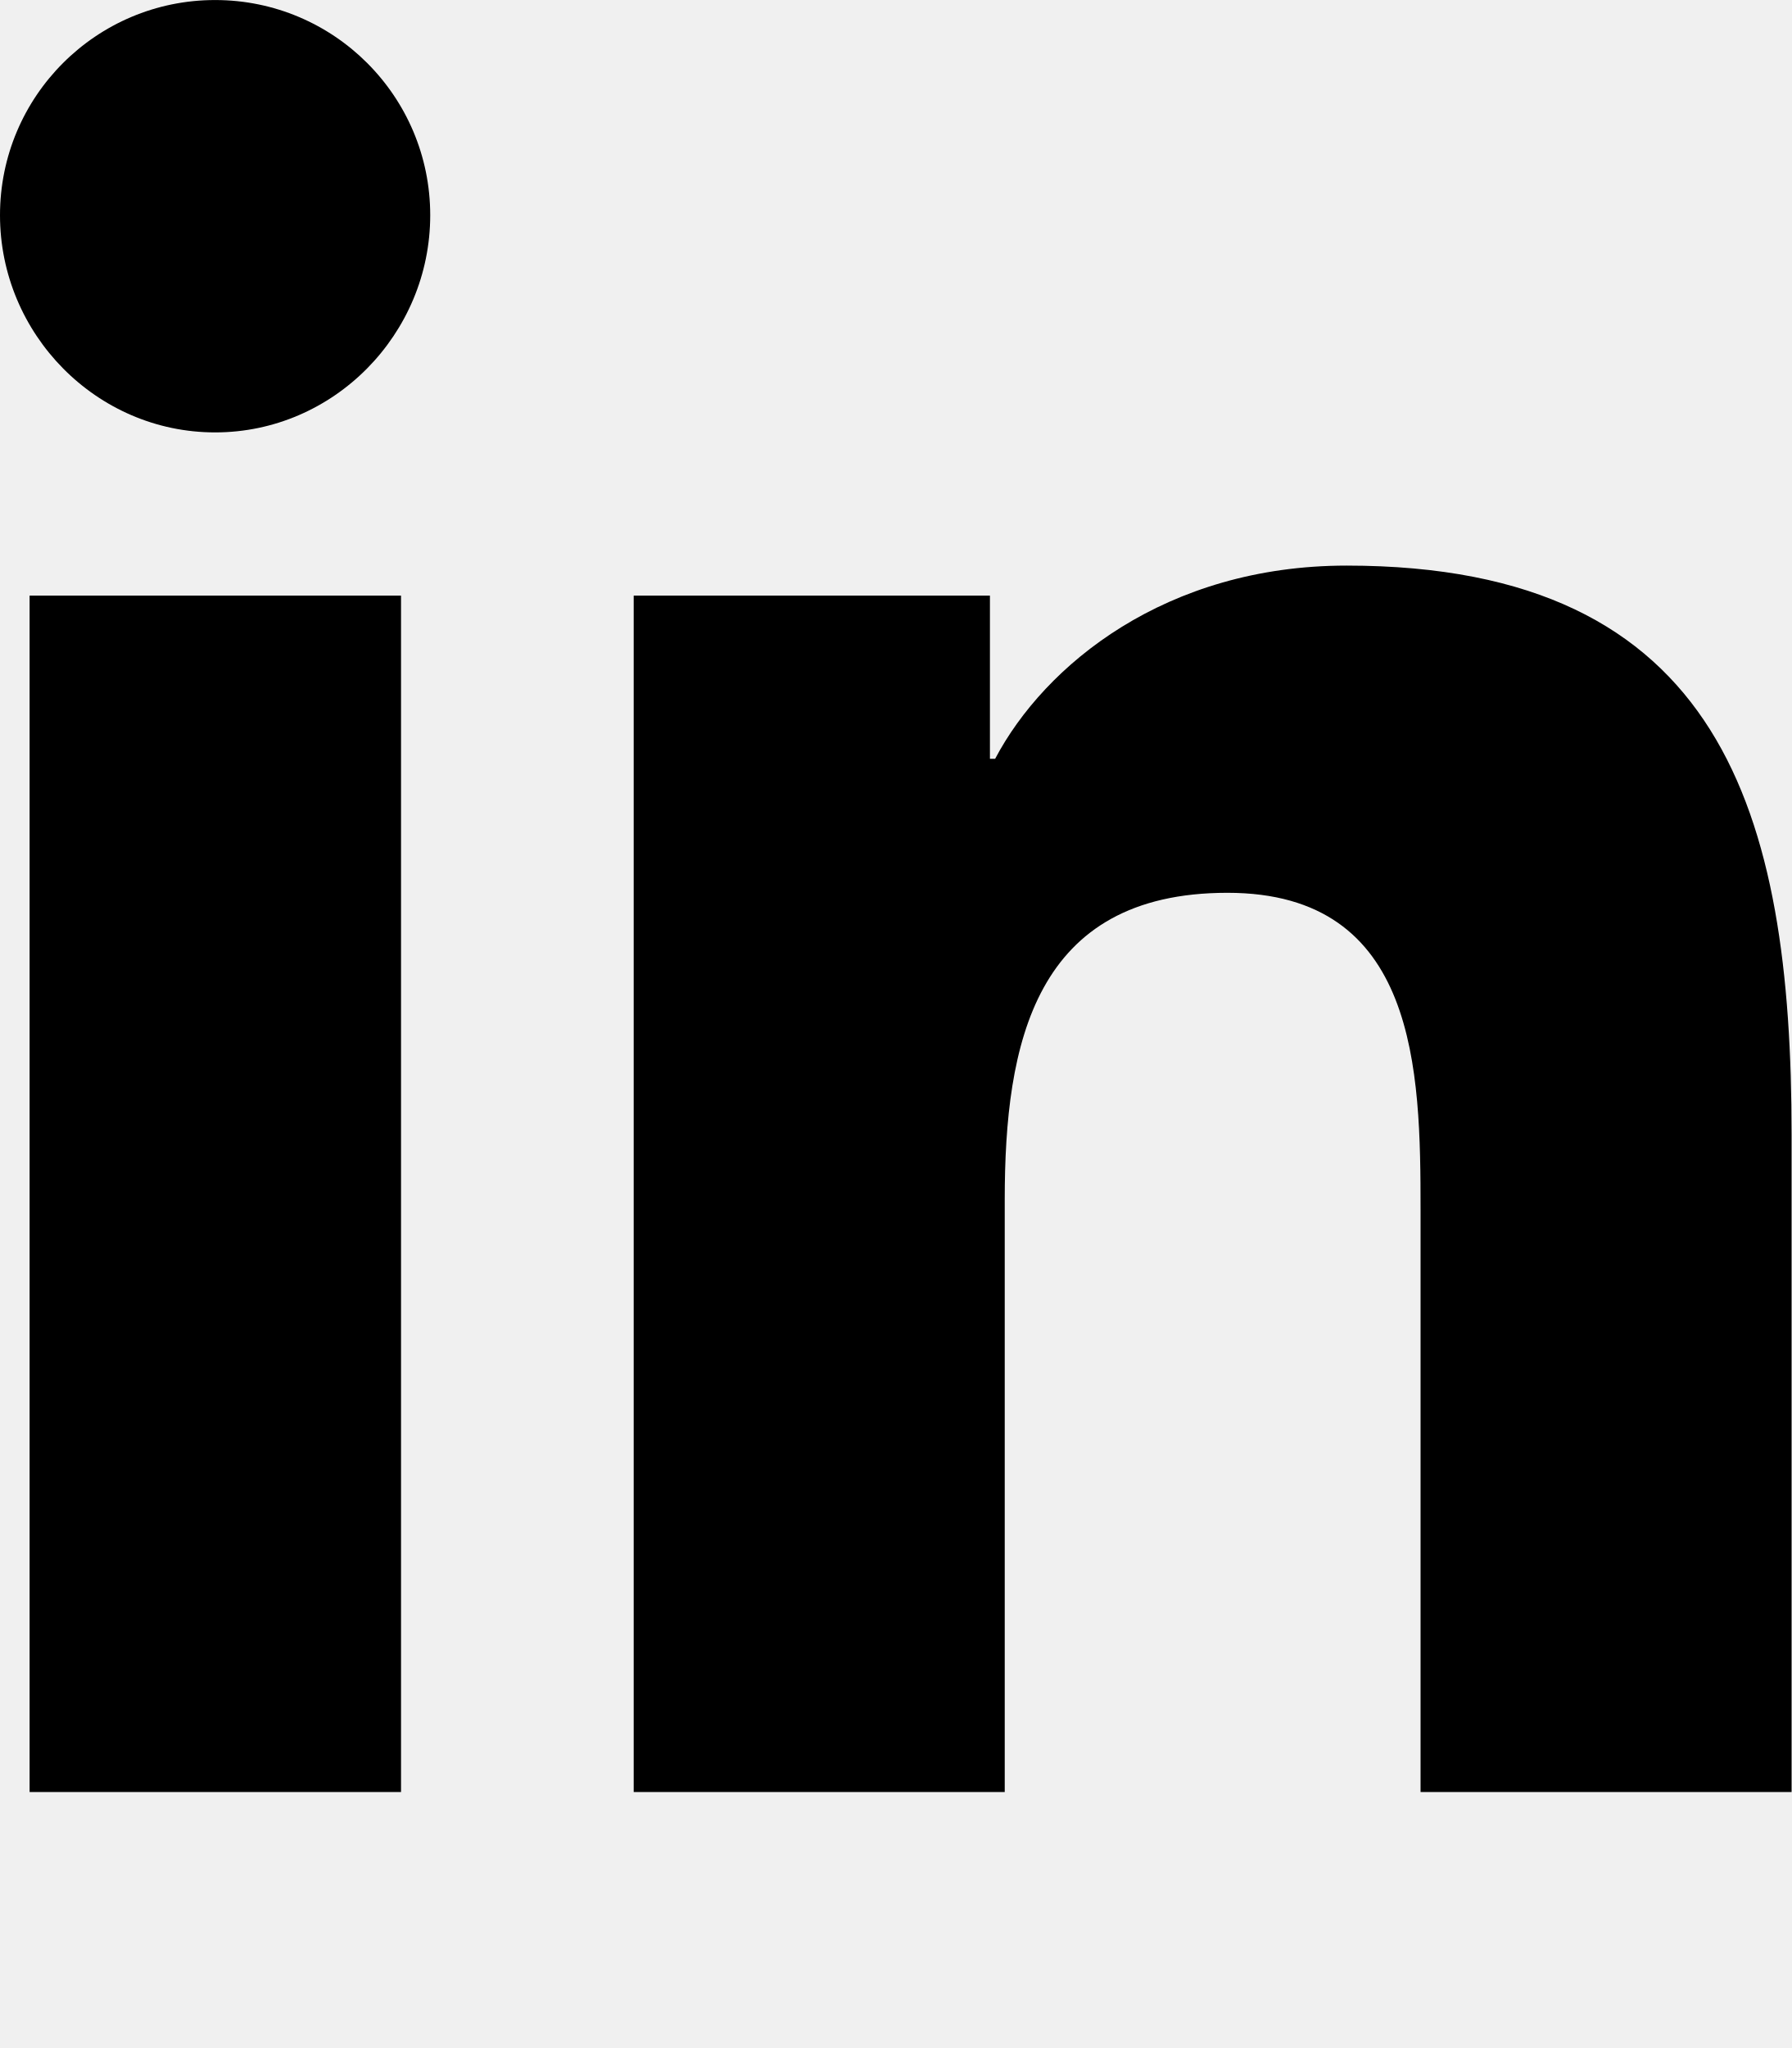
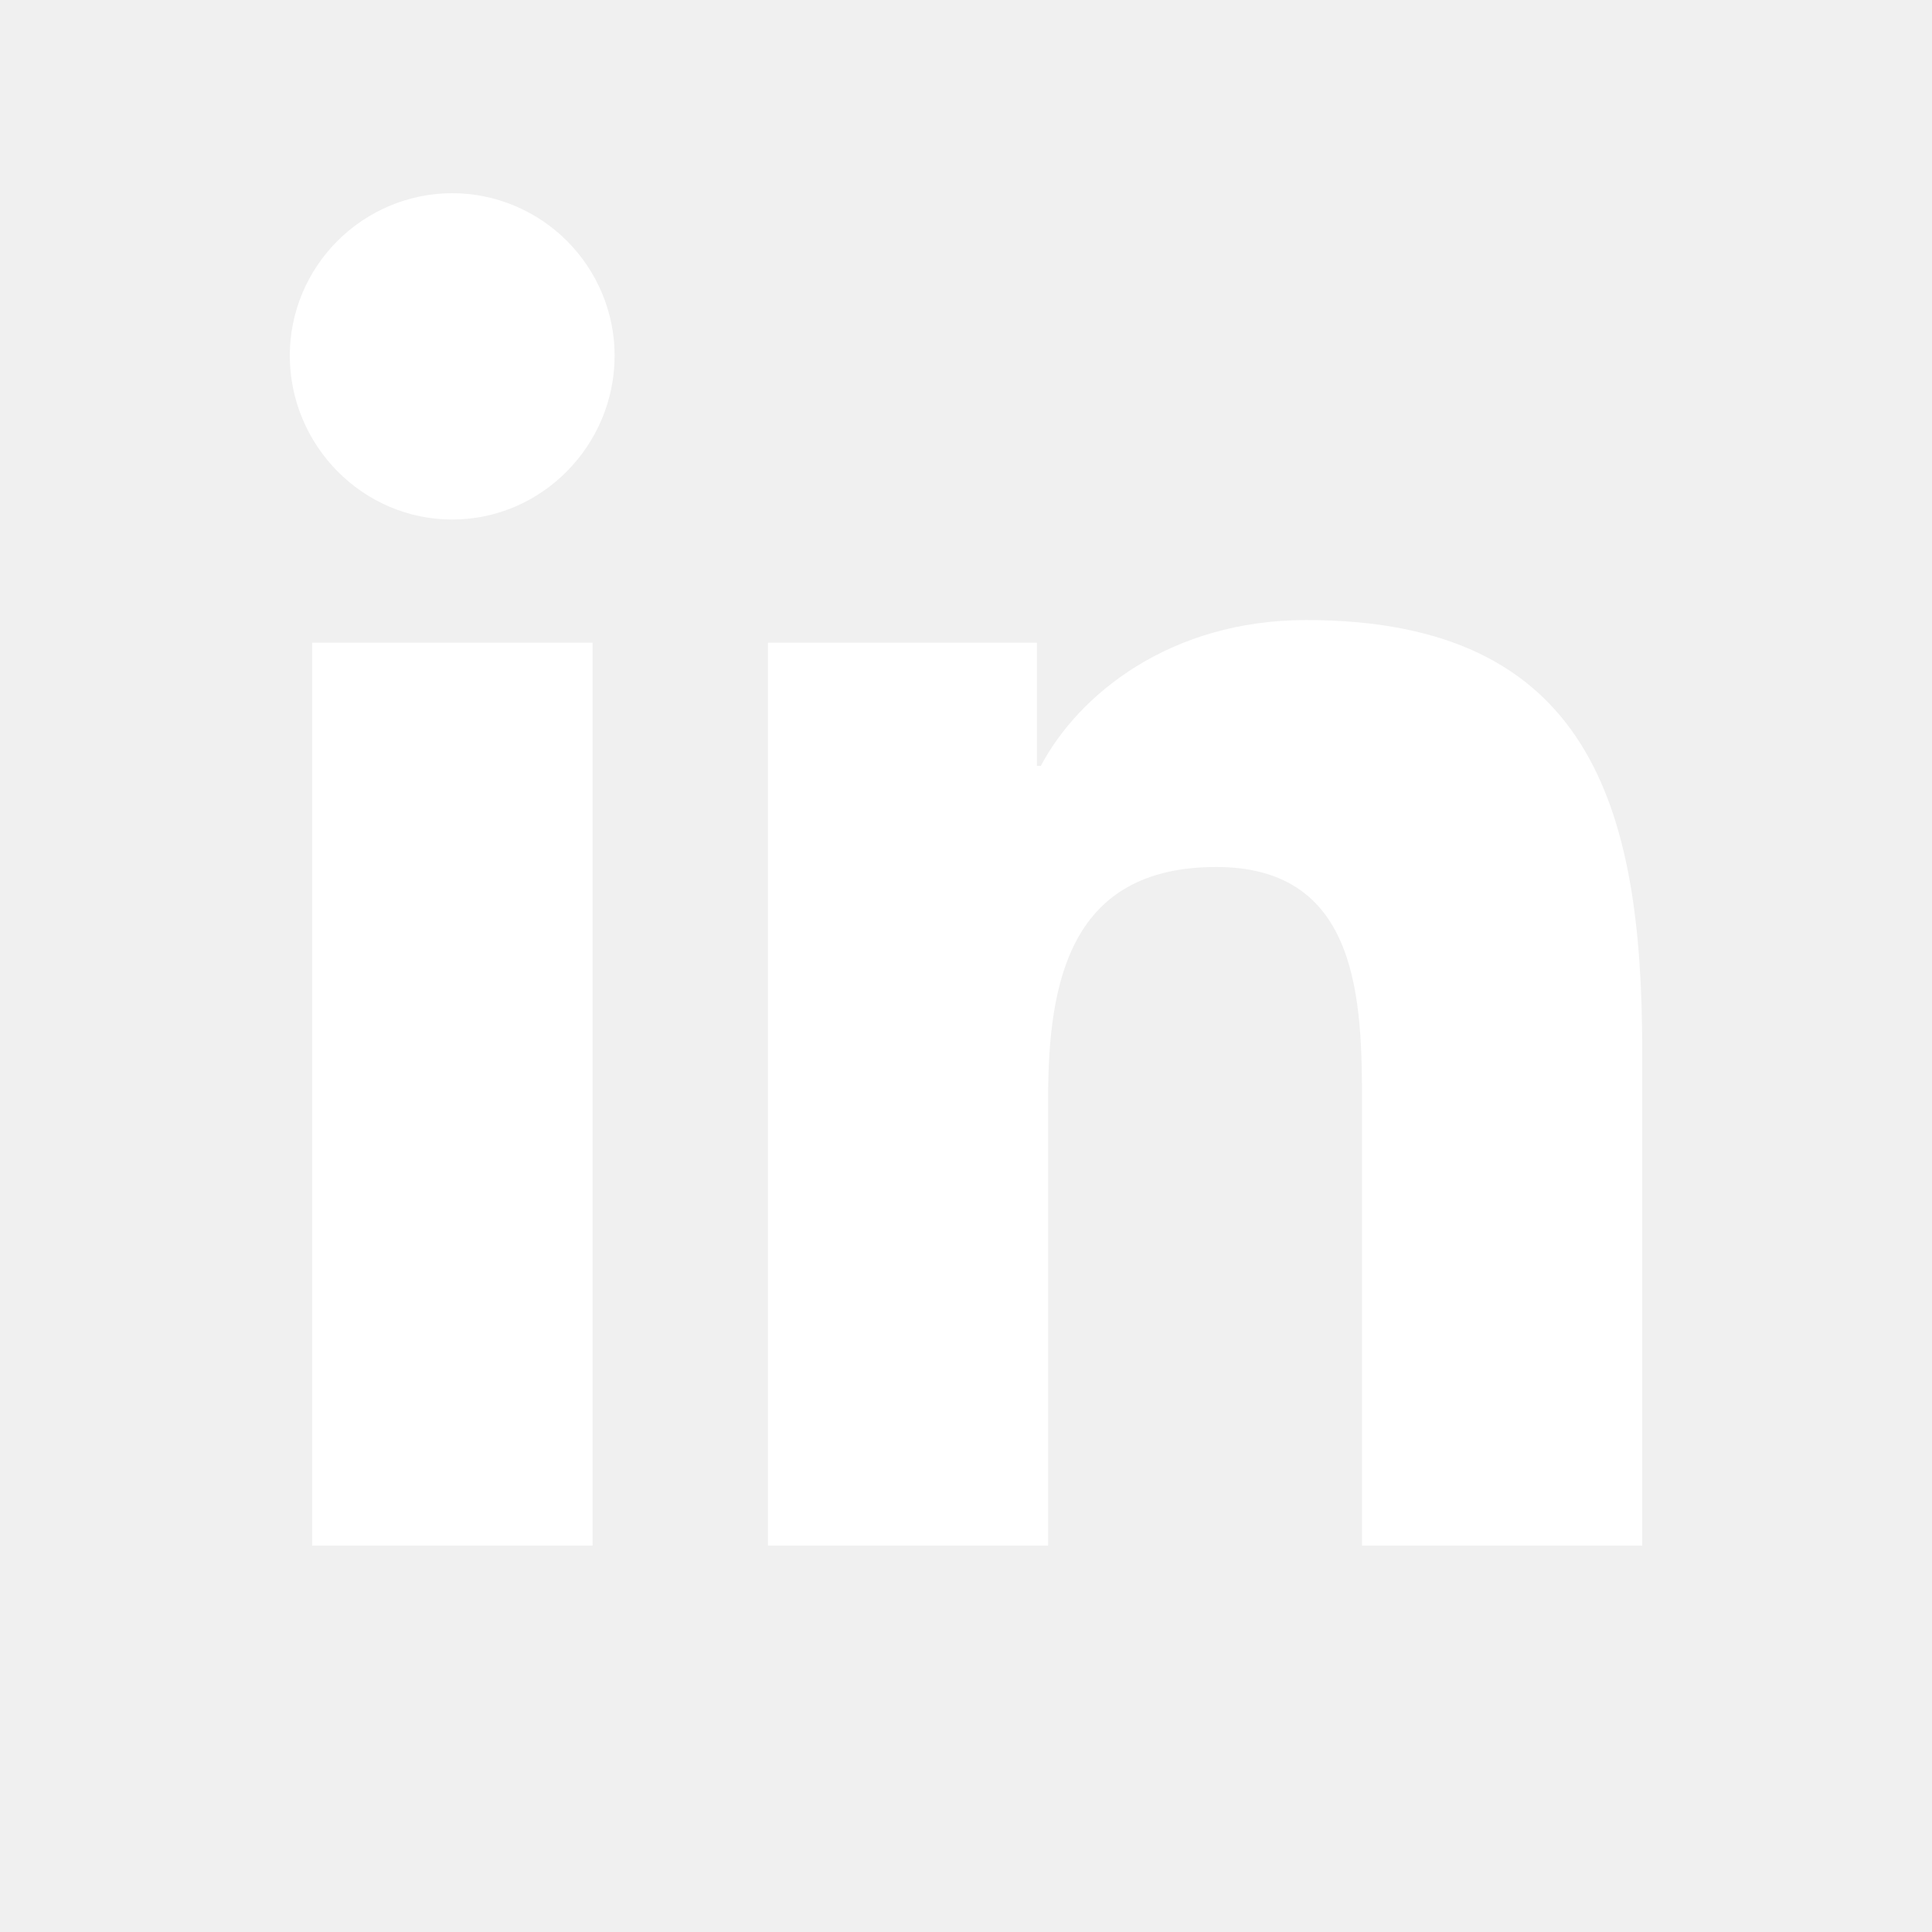
- <svg xmlns="http://www.w3.org/2000/svg" viewBox="0 0 448 512">
-   <path d="M100.28 448H7.4V148.9h92.88zM53.79 108.1C24.09 108.1 0 83.5 0 53.8a53.79 53.79 0 0 1 107.58 0c0 29.7-24.1 54.3-53.79 54.3zM447.9 448h-92.68V302.4c0-34.7-.7-79.2-48.29-79.2-48.29 0-55.69 37.7-55.69 76.7V448h-92.78V148.9h89.08v40.8h1.3c12.4-23.5 42.69-48.3 87.88-48.3 94 0 111.28 61.9 111.28 142.3V448z" />
+ <svg xmlns="http://www.w3.org/2000/svg" viewBox="0 0 640 640">
+   <path fill="#ffffff" d="M196.3 512L103.4 512L103.4 212.9L196.3 212.9L196.3 512zM149.8 172.1C120.1 172.1 96 147.5 96 117.8C96 103.5 101.7 89.9 111.8 79.8C121.9 69.7 135.6 64 149.8 64C164 64 177.7 69.7 187.8 79.8C197.9 89.9 203.6 103.6 203.6 117.8C203.6 147.5 179.5 172.1 149.8 172.1zM543.9 512L451.2 512L451.2 366.4C451.2 331.7 450.5 287.2 402.9 287.2C354.6 287.2 347.2 324.9 347.2 363.9L347.2 512L254.4 512L254.4 212.9L343.5 212.9L343.5 253.7L344.8 253.7C357.2 230.2 387.5 205.4 432.7 205.4C526.7 205.4 544 267.3 544 347.7L544 512L543.9 512z" />
</svg>
